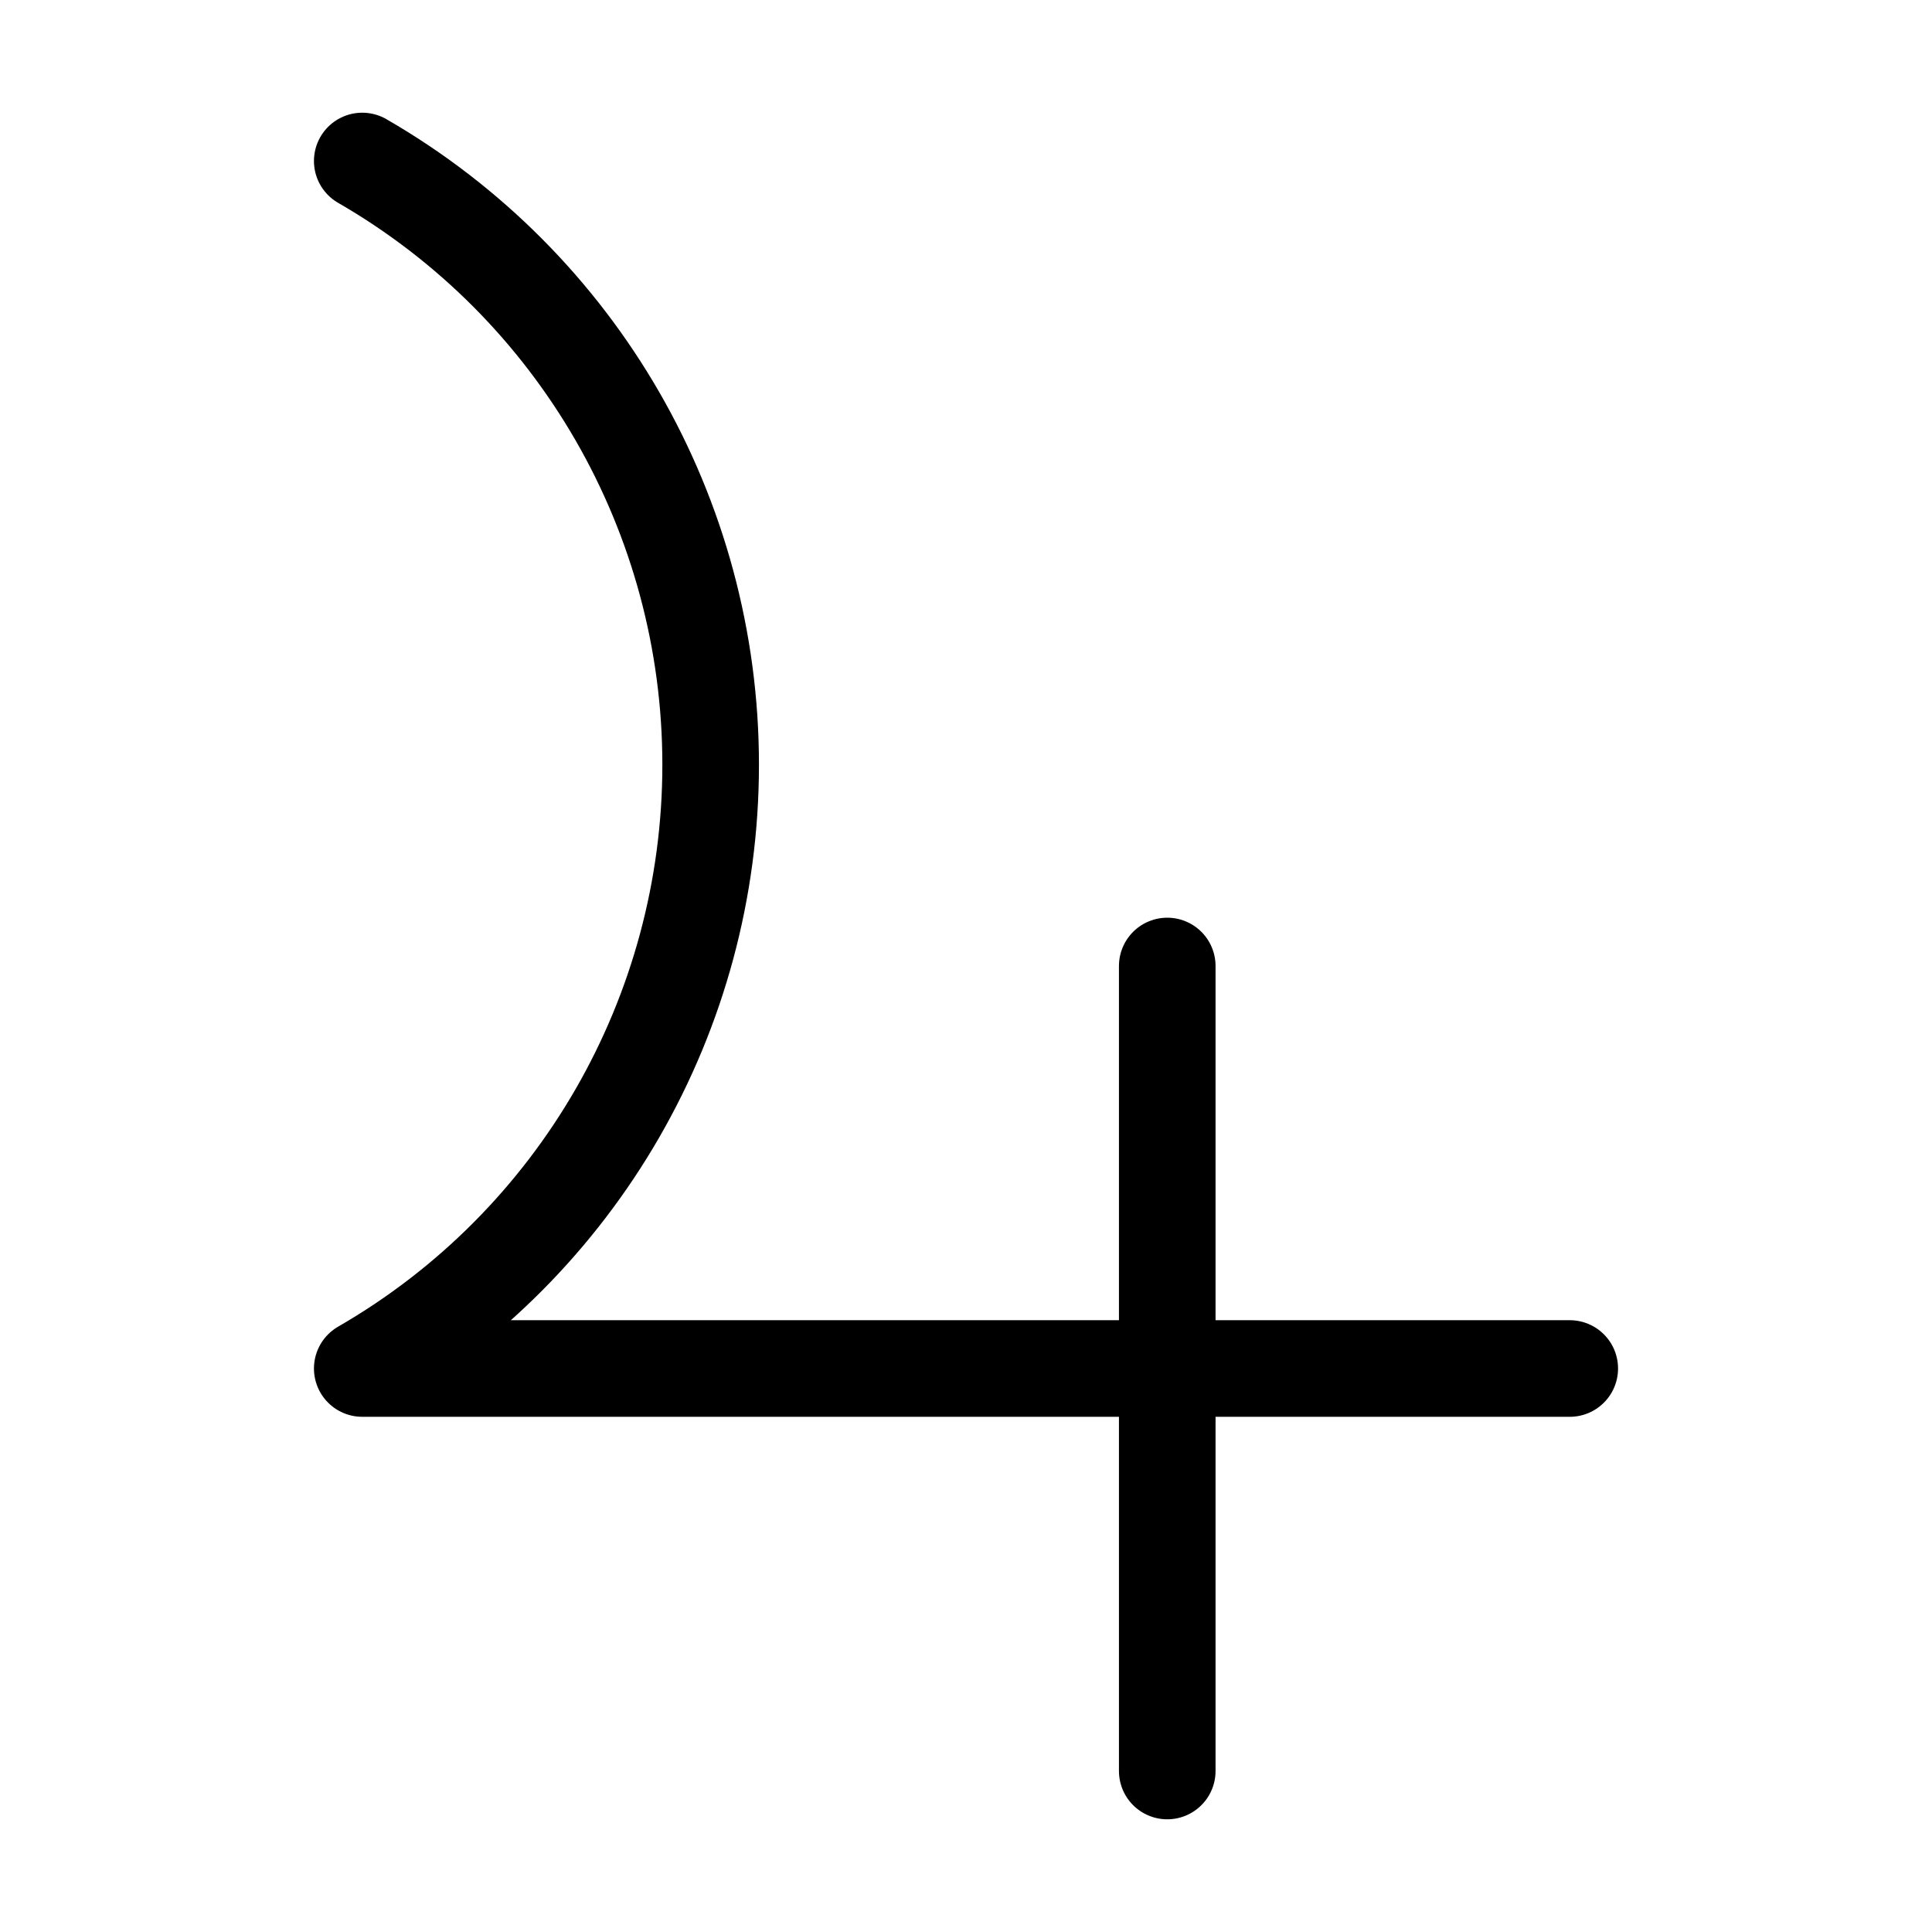
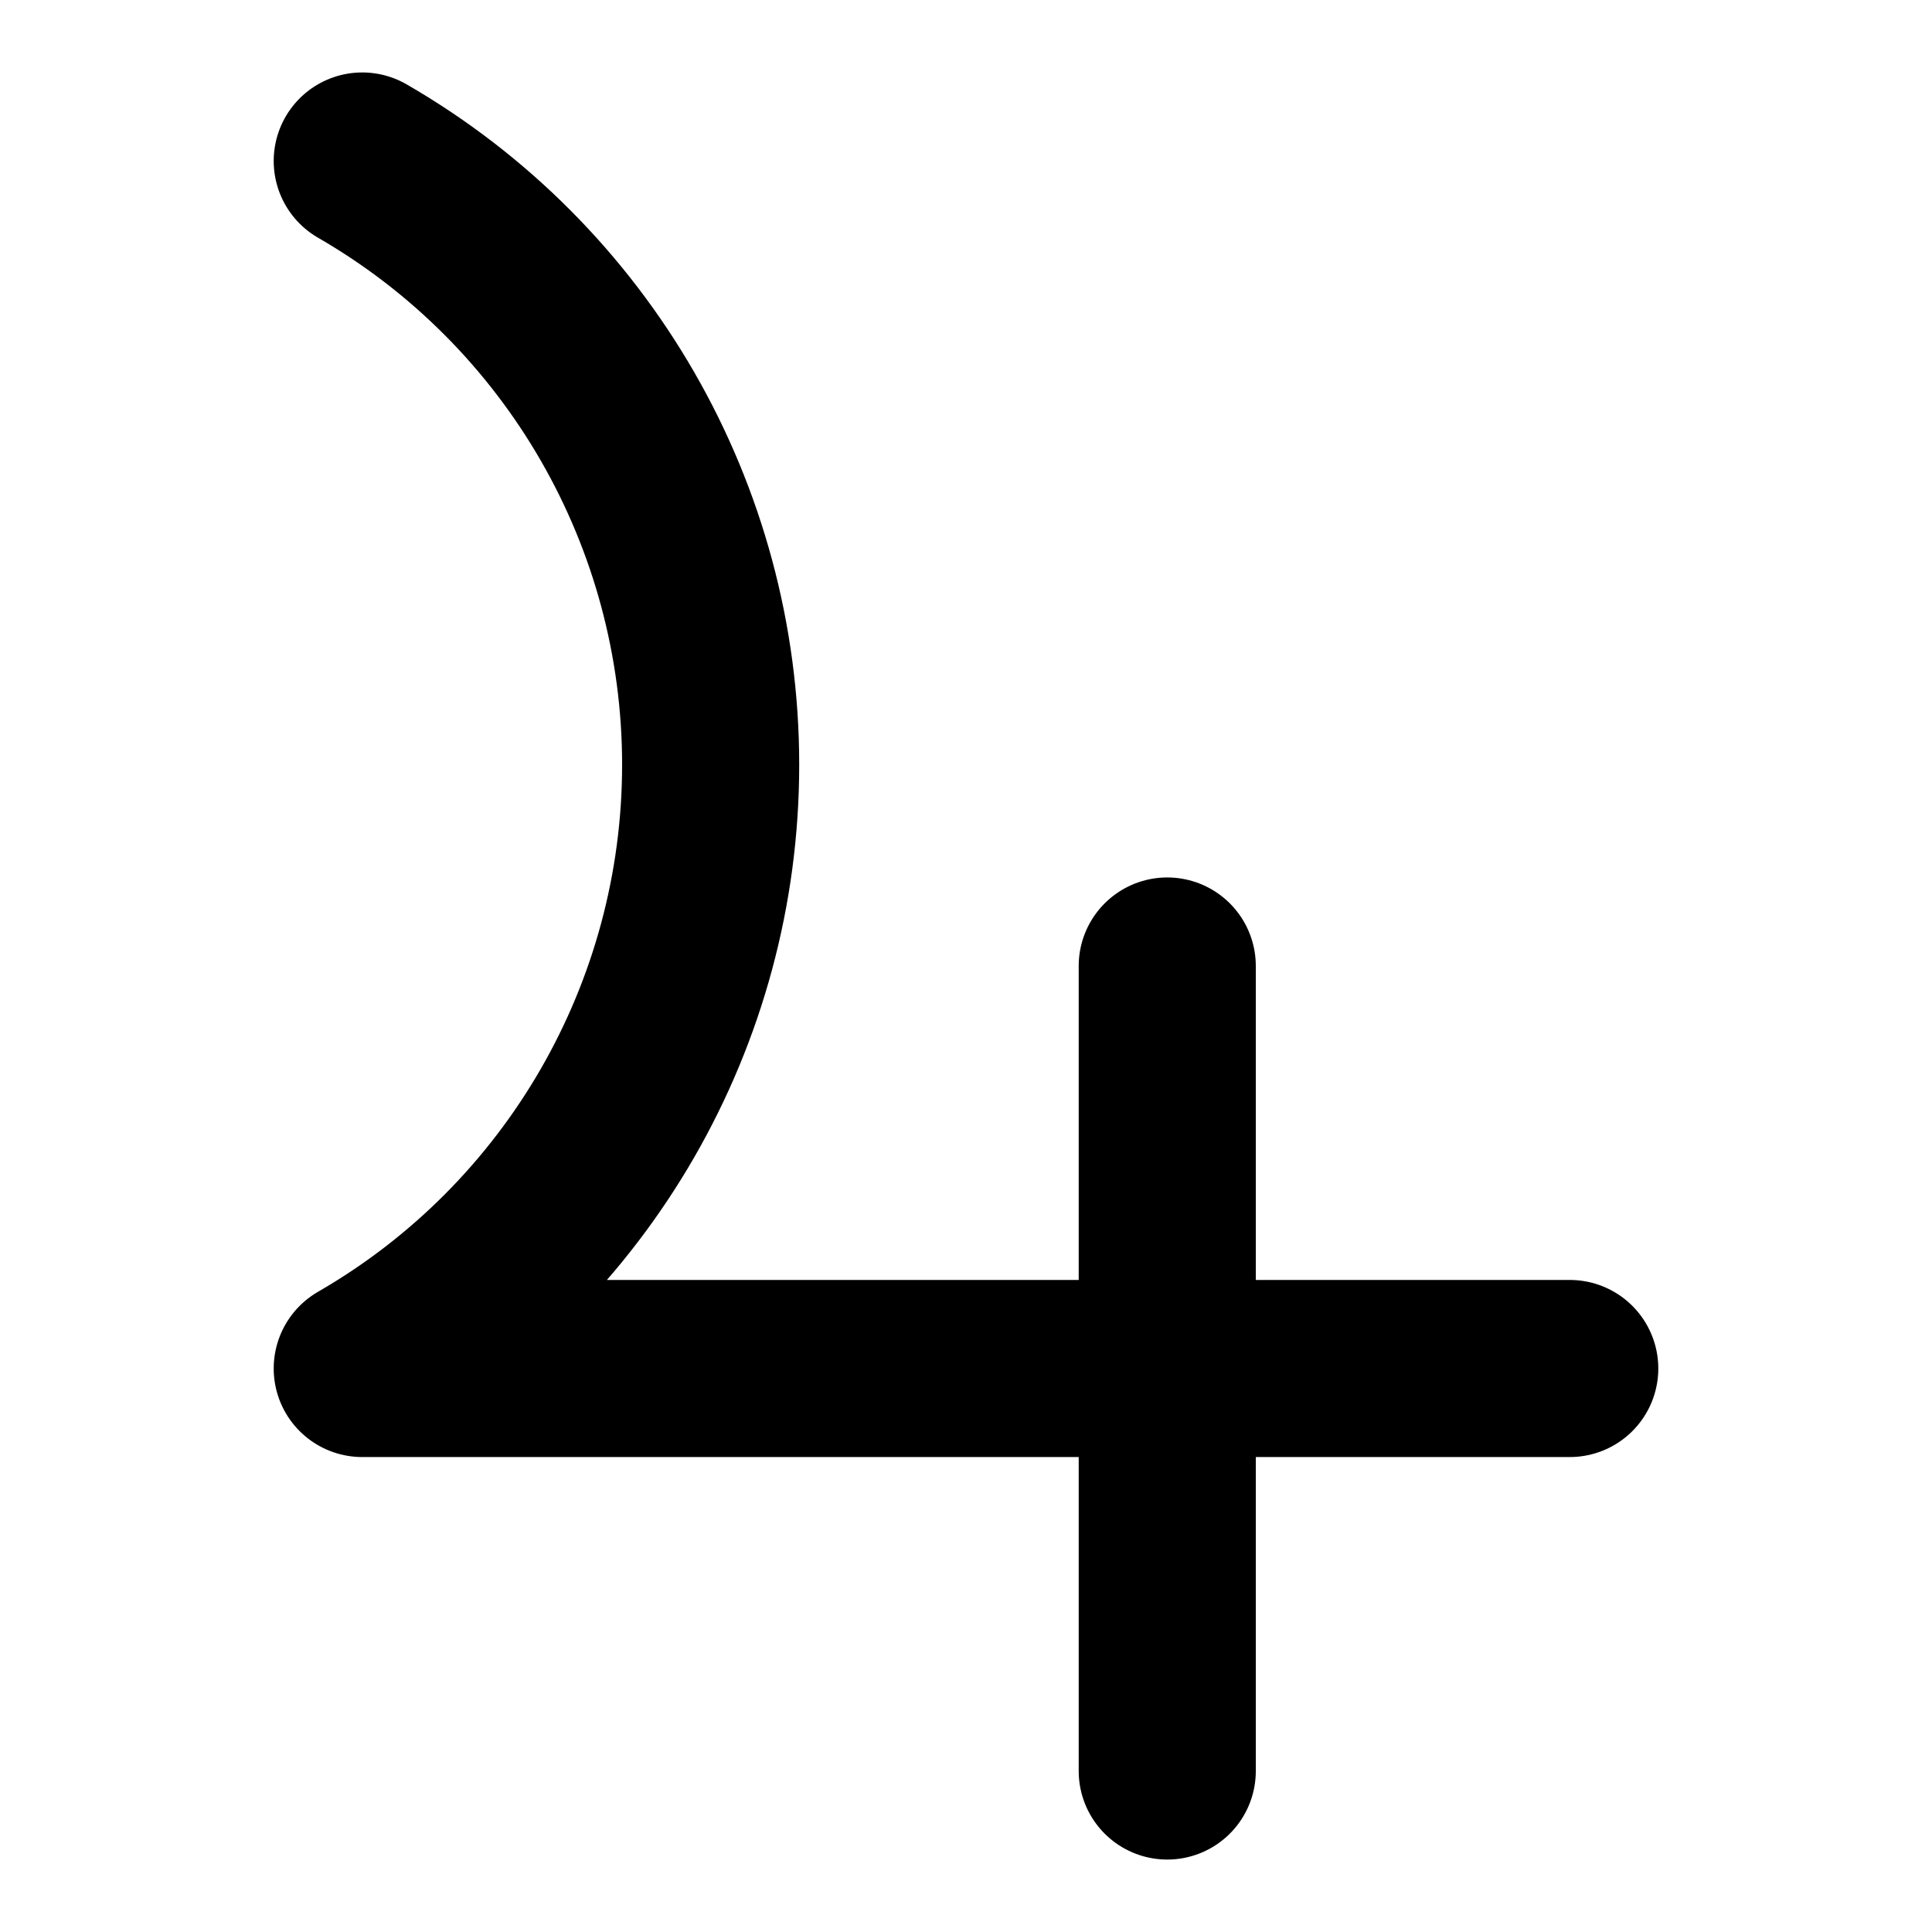
- <svg xmlns="http://www.w3.org/2000/svg" width="12pt" height="12pt" viewBox="0 0 12 12" version="1.1" id="svg7">
-   <defs id="defs11" />
-   <path id="path2" d="m 2.25,1 c 1.34,0.773 2.164,2.203 2.164,3.75 0,1.547 -0.824,2.977 -2.164,3.75 h 7.5" style="fill:none;stroke:#000000;stroke-width:0.6;stroke-linecap:round;stroke-linejoin:round;stroke-miterlimit:1.5;stroke-opacity:1;stroke-dasharray:none" />
-   <path id="path4" d="m 7.25,6 v 5" style="fill:none;stroke:#000000;stroke-width:0.6;stroke-linecap:round;stroke-linejoin:round;stroke-miterlimit:1.5;stroke-opacity:1;stroke-dasharray:none" />
+ <svg xmlns="http://www.w3.org/2000/svg" viewBox="0 0 12 12" version="1.1">
+   <g style="fill:none;stroke:#000000;stroke-width:1.1;stroke-linecap:round;stroke-linejoin:round;stroke-miterlimit:1.5;stroke-opacity:1;stroke-dasharray:none">
+     <path d="m 2.25,1 c 1.34,0.773 2.164,2.203 2.164,3.75 0,1.547 -0.824,2.977 -2.164,3.75 h 7.5" />
+     <path d="m 7.25,6 v 5" />
+   </g>
</svg>
